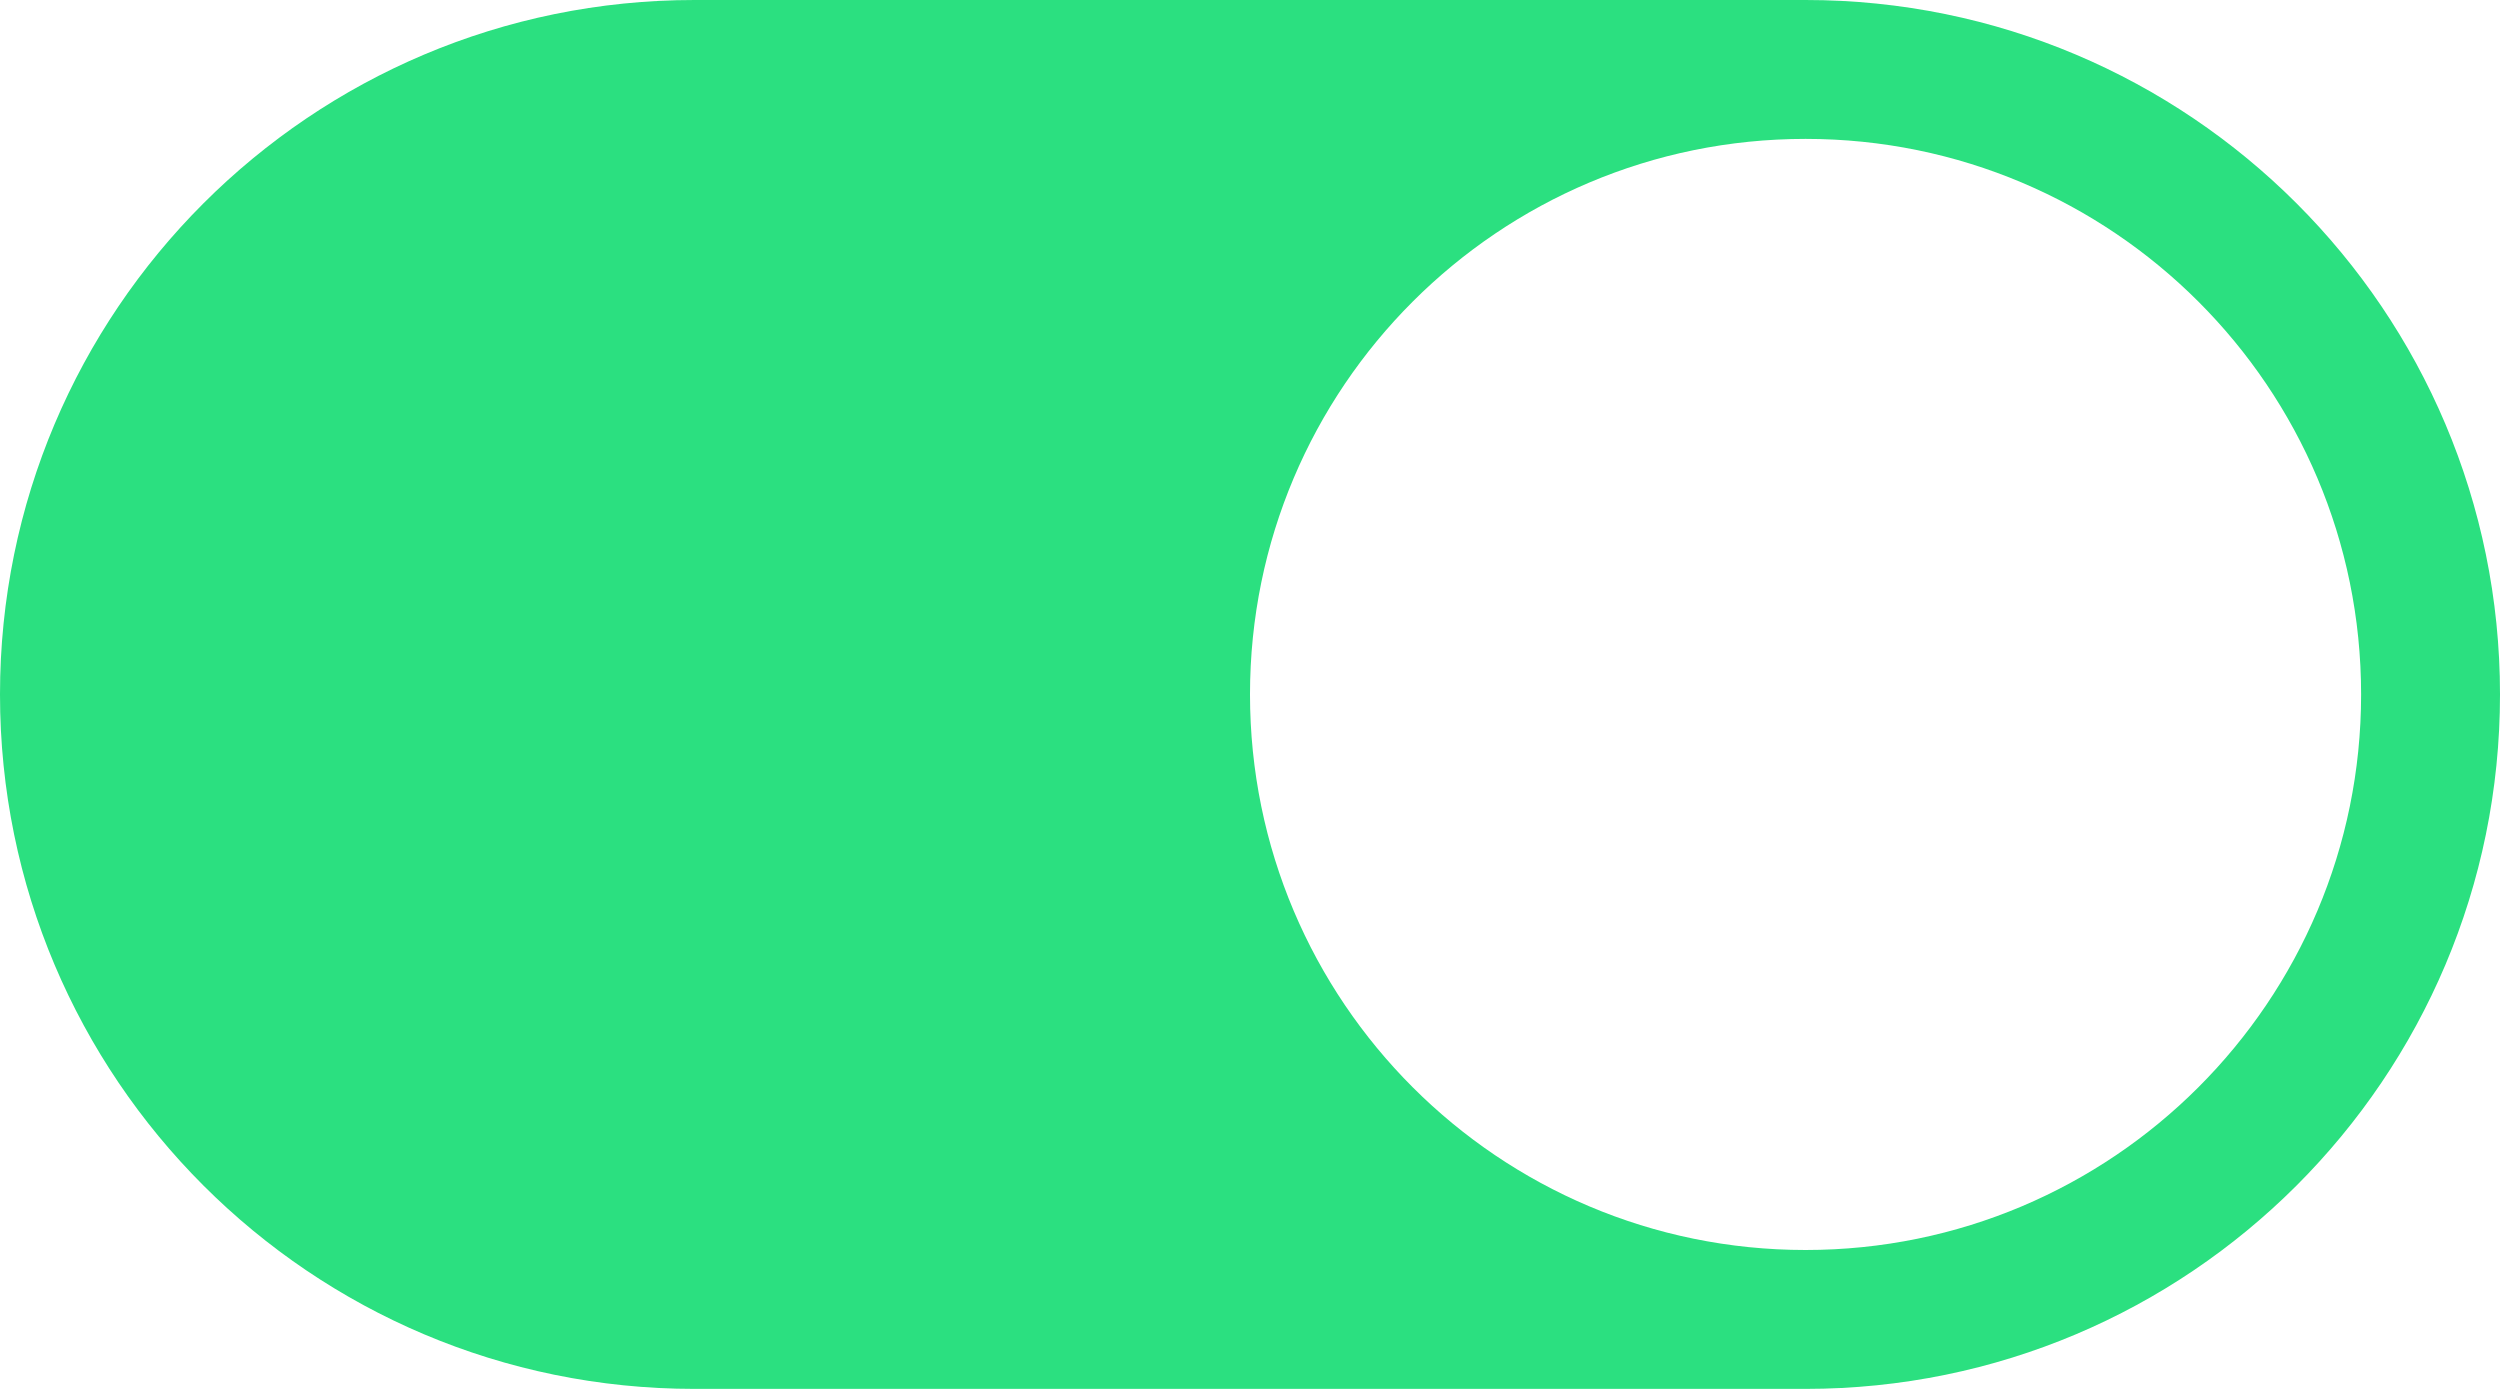
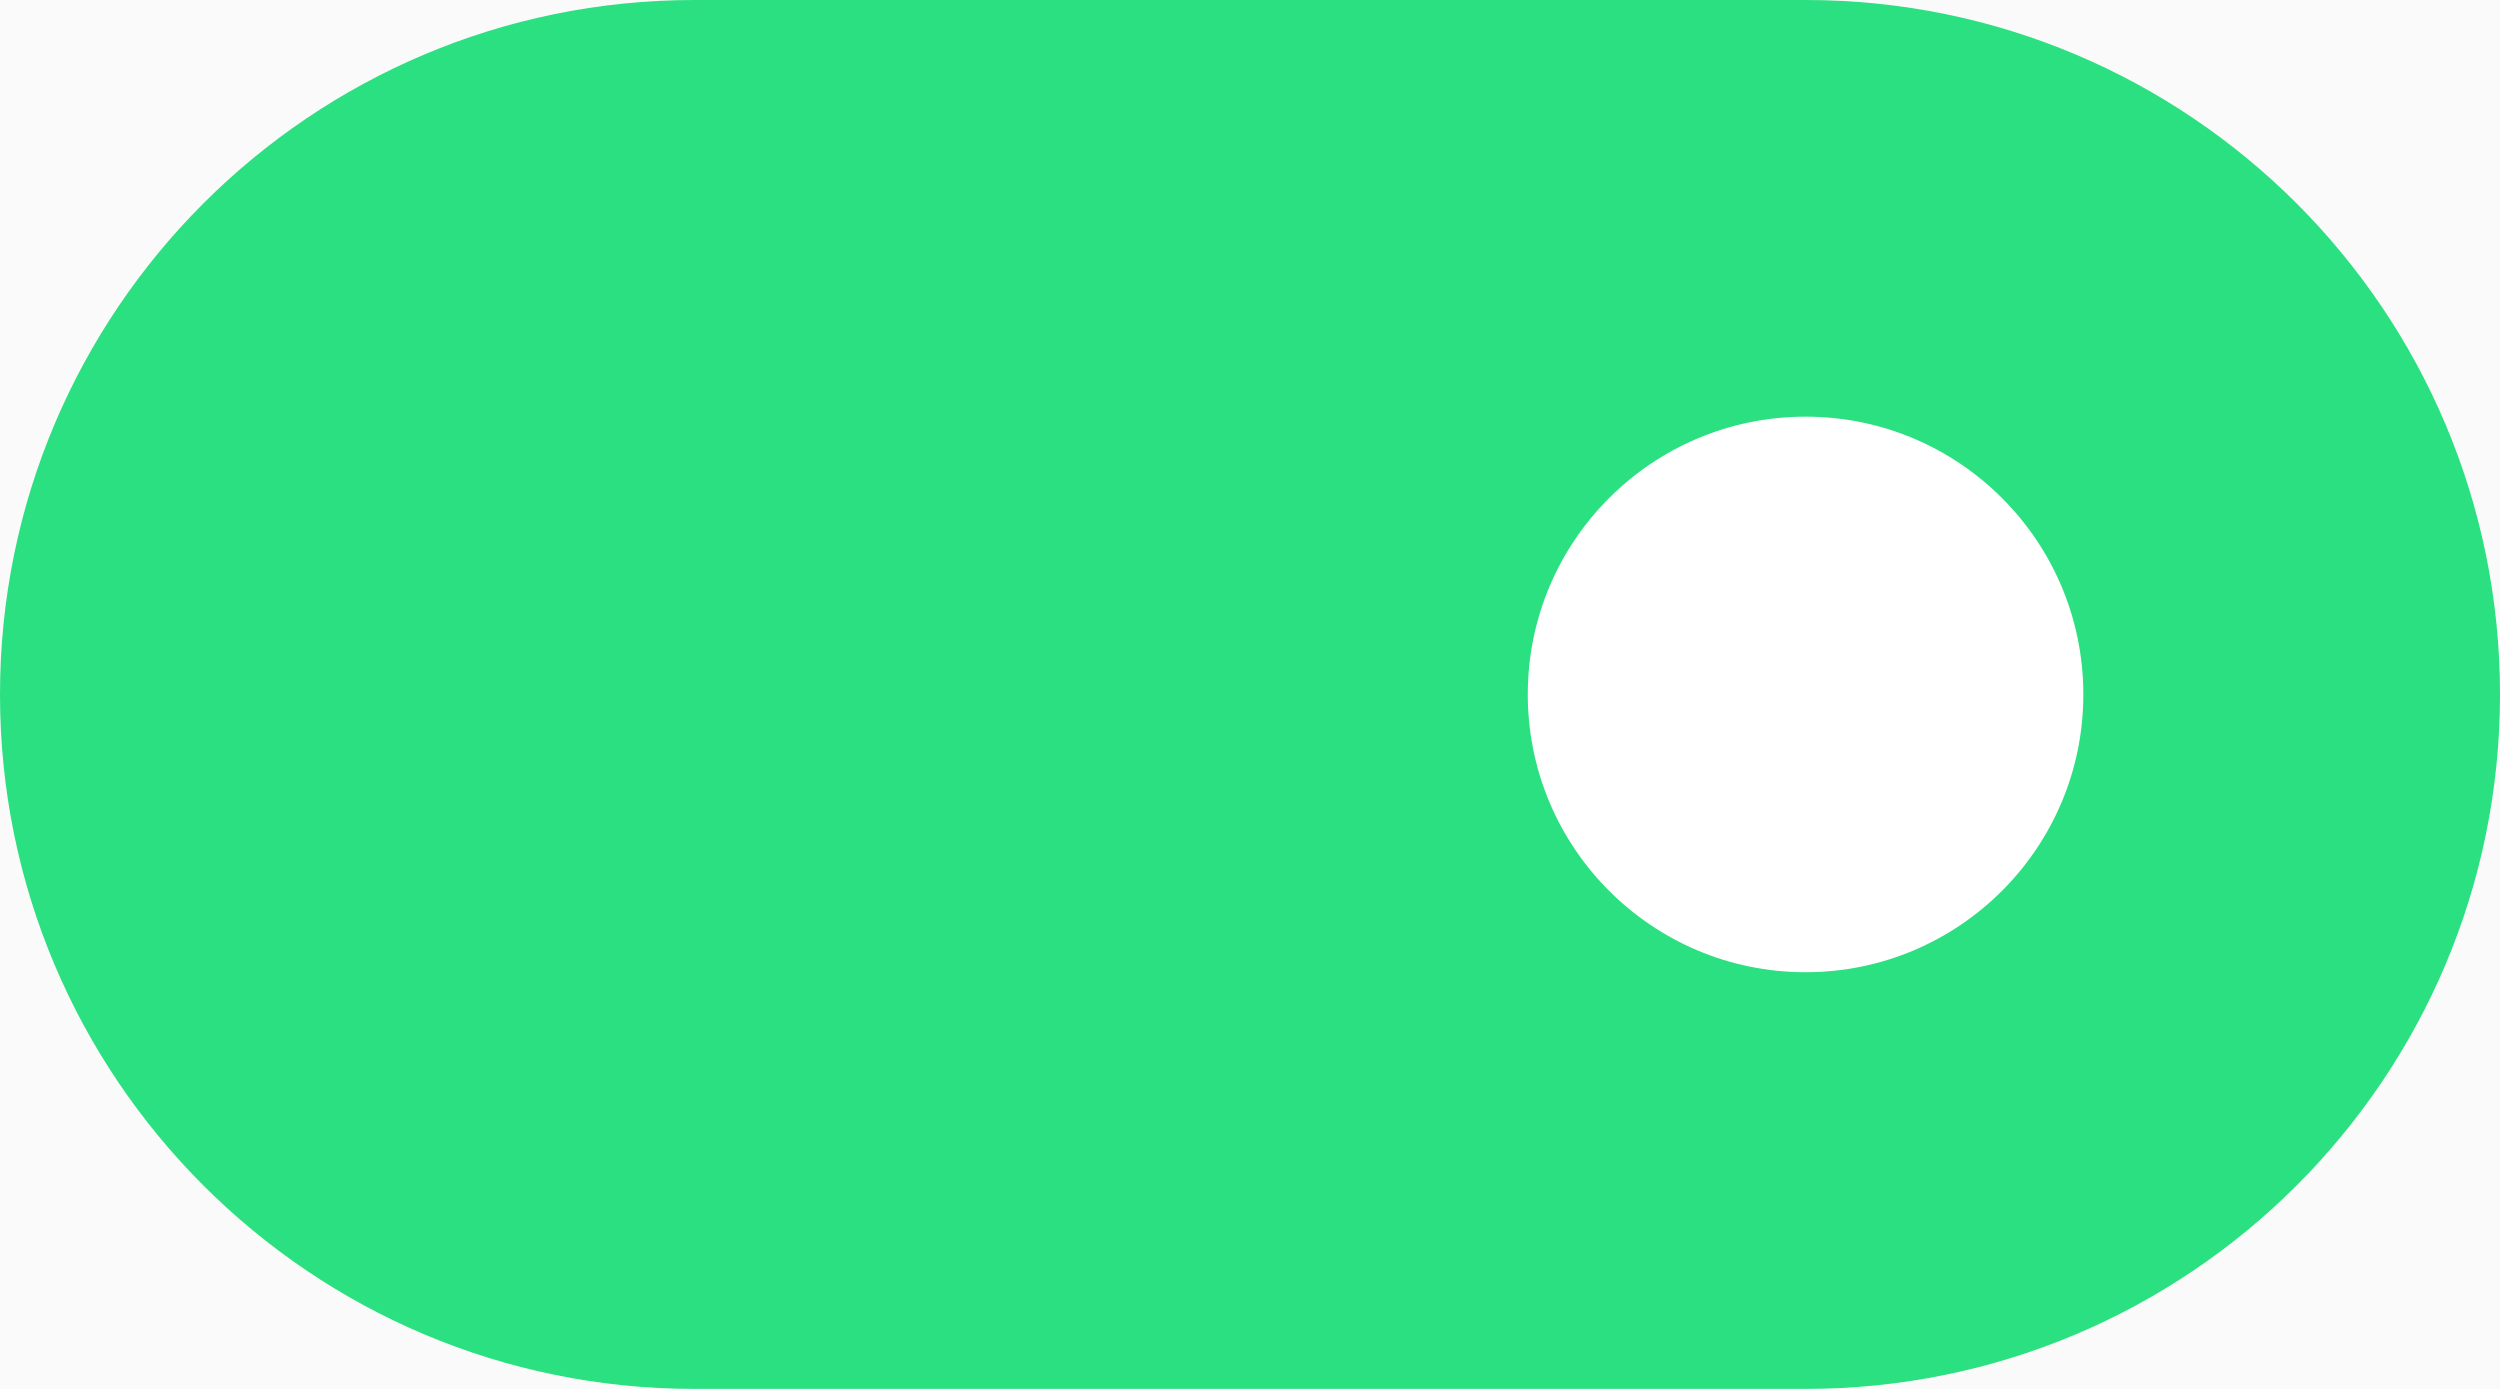
<svg xmlns="http://www.w3.org/2000/svg" width="36" height="20" viewBox="0 0 36 20" fill="none">
  <rect width="36" height="20" fill="#E5E5E5" />
-   <g clip-path="url(#clip0_344_0)">
-     <rect width="1280" height="1748" transform="translate(-1174 -168)" fill="white" />
-     <rect x="-1174" y="-94" width="1280" height="222" fill="white" />
+   <g clip-path="url(#clip0_891_3857)">
+     <rect width="1280" height="1061" transform="translate(-70 -224)" fill="#FAFAFA" />
+     <rect x="-70" y="-150" width="1280" height="217" fill="#FAFAFA" />
    <rect width="36" height="20" rx="10" fill="#2BE080" />
-     <circle cx="26" cy="10" r="8" fill="white" />
+     <circle cx="26" cy="10" r="4" fill="white" />
  </g>
  <defs>
-     <clipPath id="clip0_344_0">
-       <rect width="1280" height="1748" fill="white" transform="translate(-1174 -168)" />
+     <clipPath id="clip0_891_3857">
+       <rect width="1280" height="1061" fill="white" transform="translate(-70 -224)" />
    </clipPath>
  </defs>
</svg>
